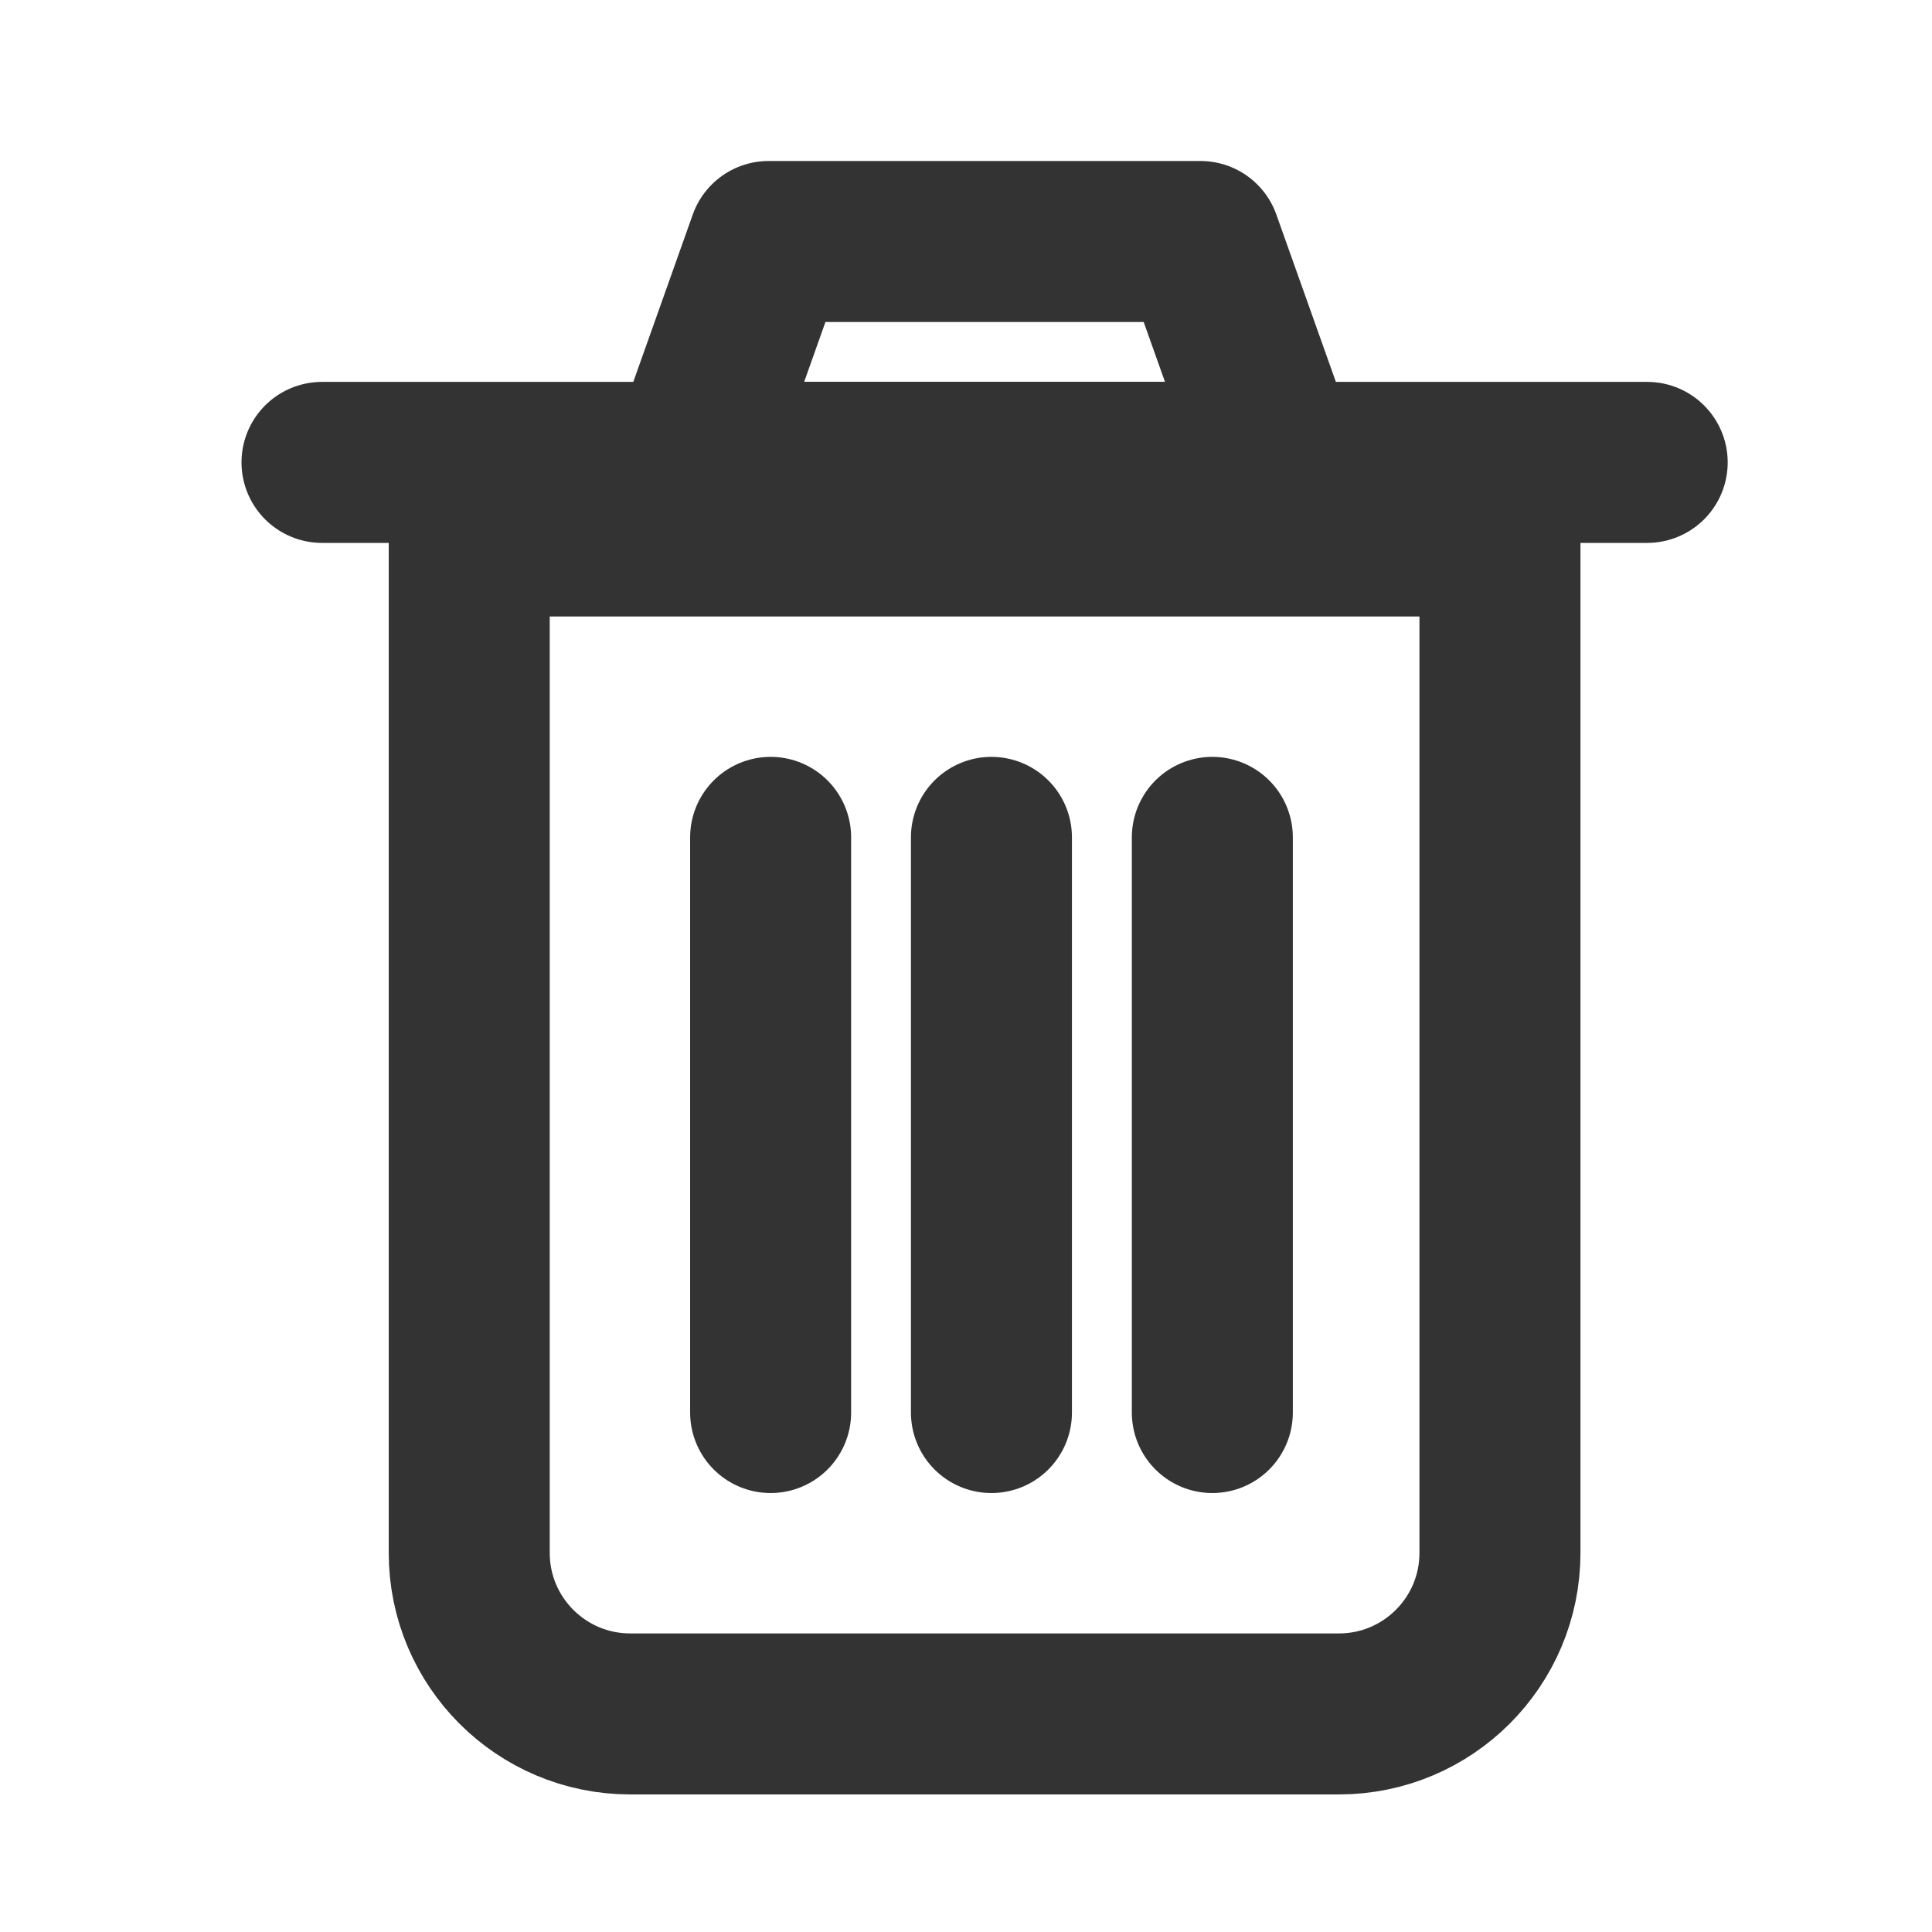
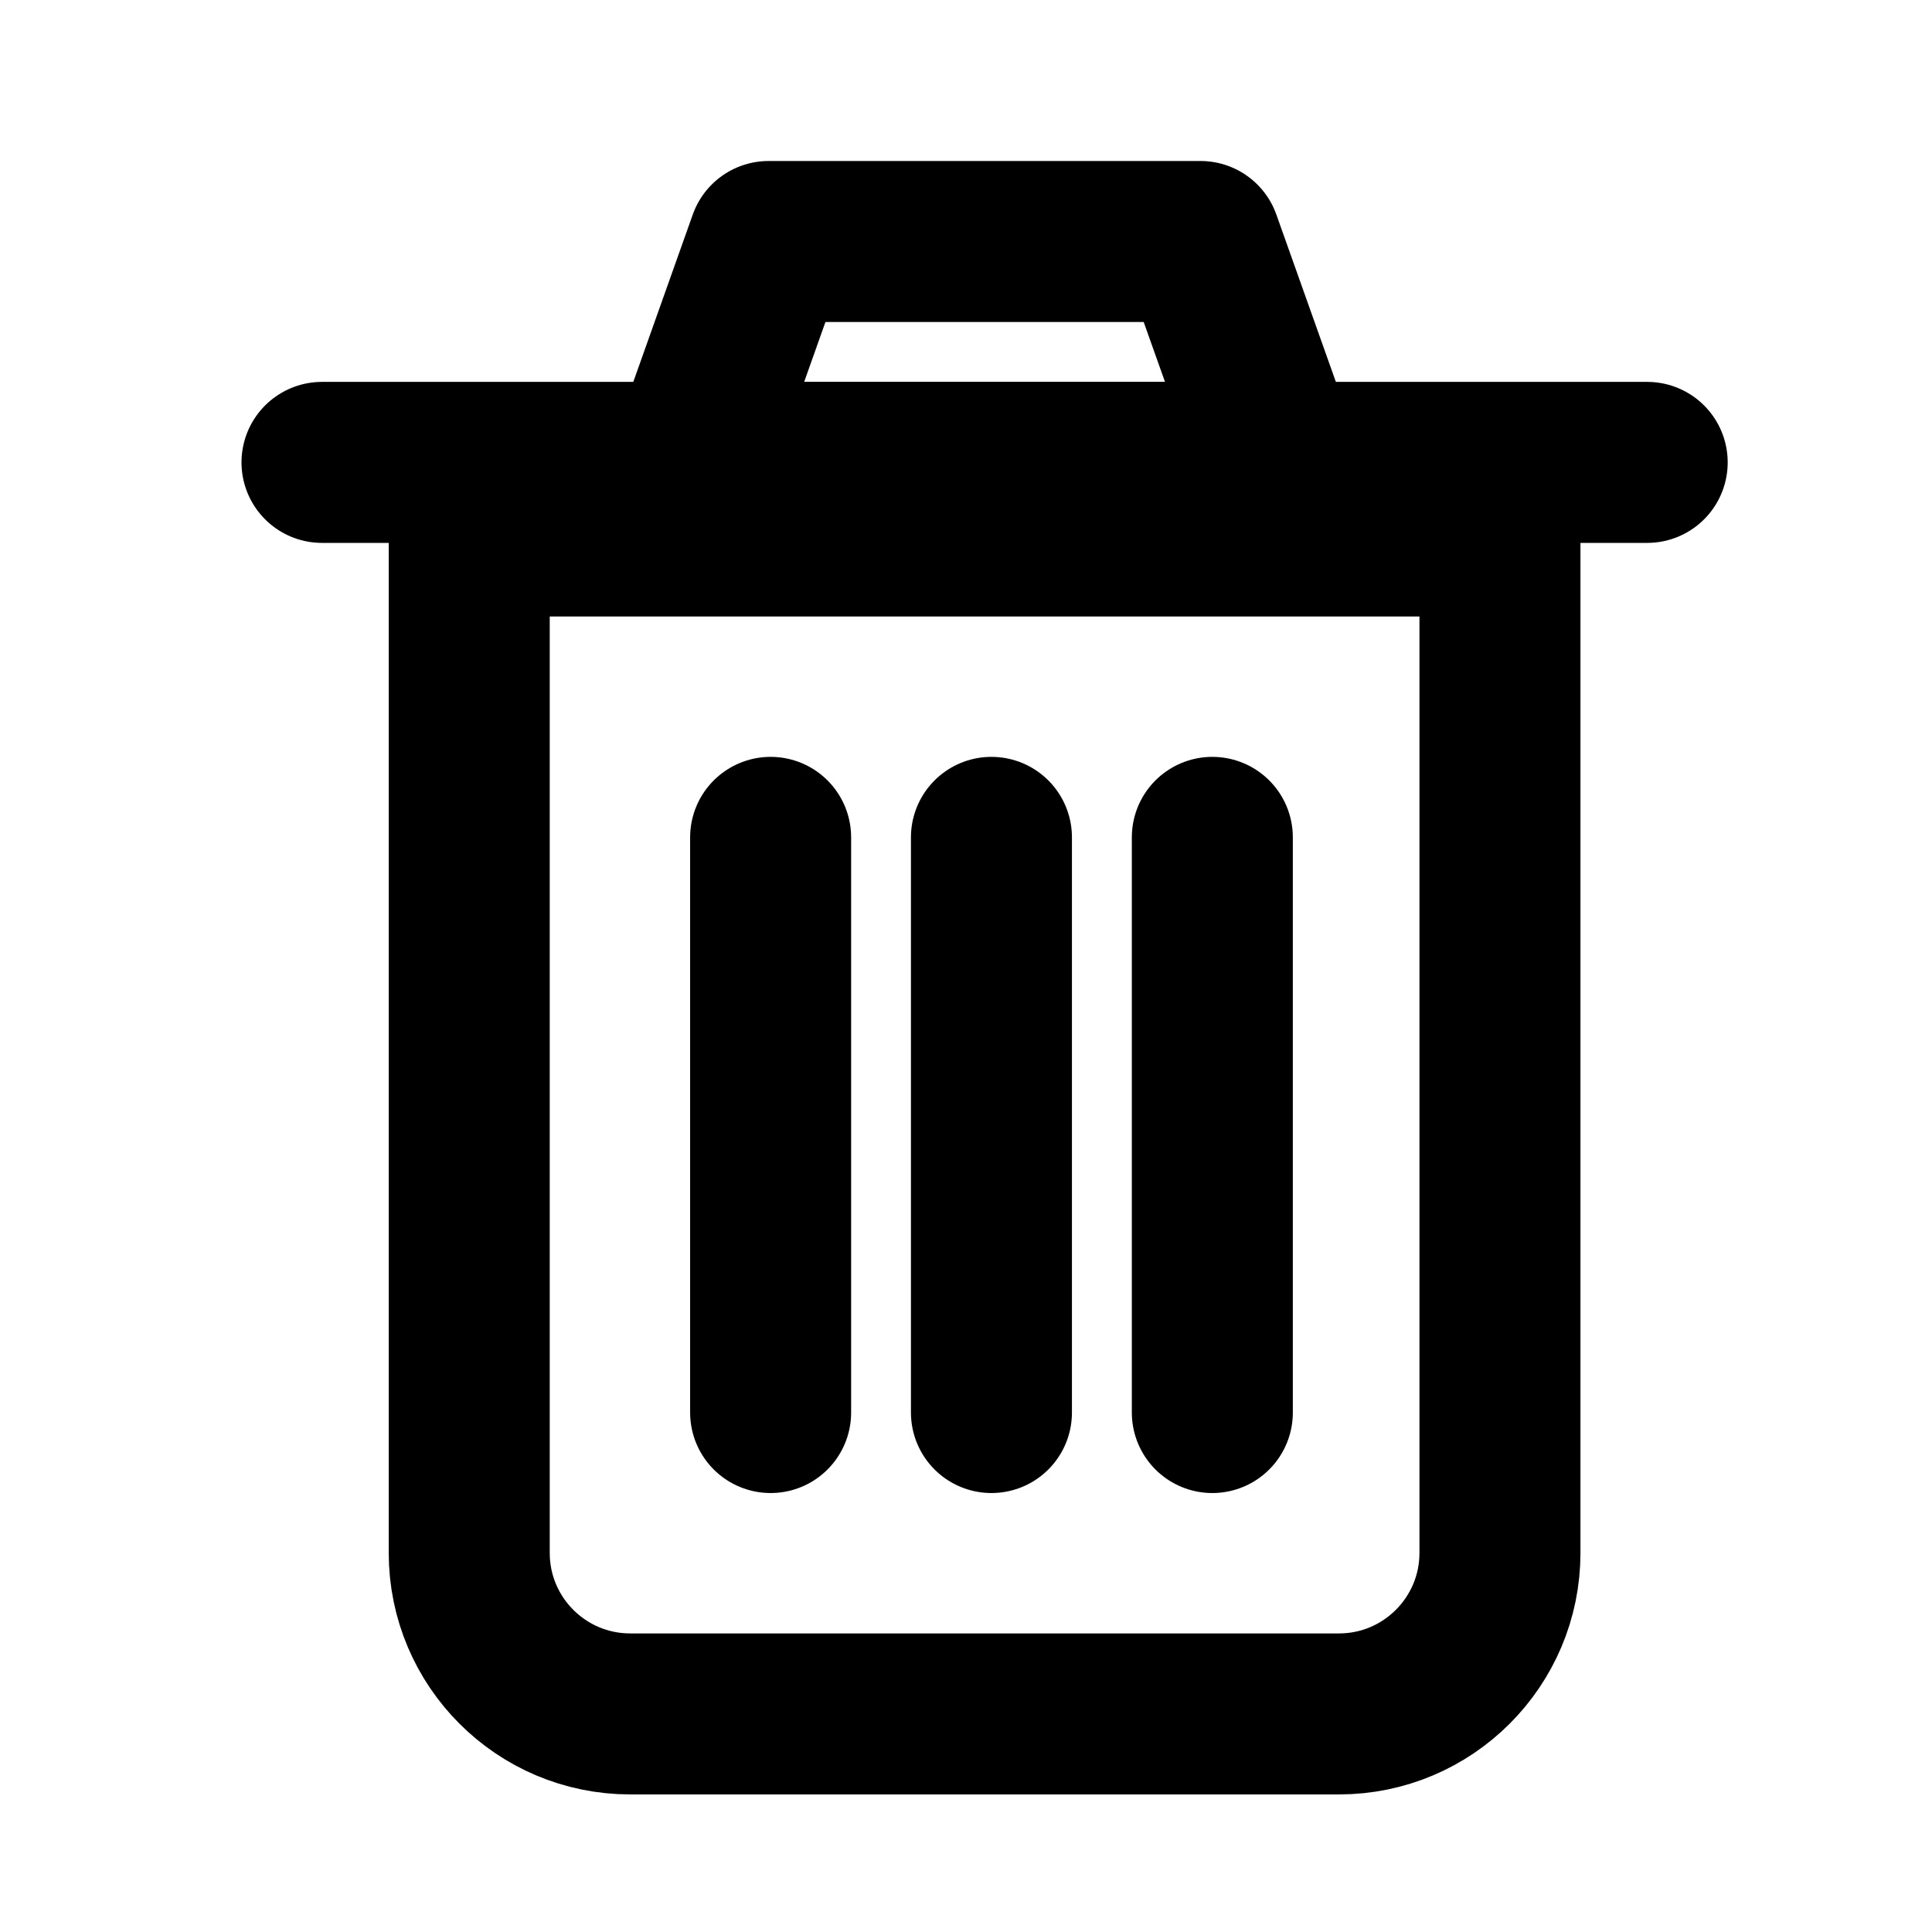
<svg xmlns="http://www.w3.org/2000/svg" width="24" height="24" viewBox="0 0 24 24" fill="none" stroke="currentColor" stroke-width="2" stroke-linecap="round" stroke-linejoin="round" class="hicon hicon-trash-1">
-   <path d="M5.829 6.658H18.633V19.291C18.633 20.395 17.737 21.291 16.633 21.291H7.829C6.724 21.291 5.829 20.395 5.829 19.291V6.658Z" stroke="#333333" stroke-width="2" stroke-linecap="round" stroke-linejoin="round" />
-   <path d="M4 5.744L20.462 5.744" stroke="#333333" stroke-width="2" stroke-linecap="round" stroke-linejoin="round" />
-   <path d="M14.913 3H9.548L8.573 5.744H15.889L14.913 3Z" stroke="#333333" stroke-width="2" stroke-linecap="round" stroke-linejoin="round" />
-   <line x1="12.316" y1="10.402" x2="12.316" y2="17.547" stroke="#333333" stroke-width="2" stroke-linecap="round" stroke-linejoin="round" />
-   <line x1="9.573" y1="10.402" x2="9.573" y2="17.547" stroke="#333333" stroke-width="2" stroke-linecap="round" stroke-linejoin="round" />
-   <line x1="15.06" y1="10.402" x2="15.06" y2="17.547" stroke="#333333" stroke-width="2" stroke-linecap="round" stroke-linejoin="round" />
+   <path d="M5.829 6.658H18.633V19.291C18.633 20.395 17.737 21.291 16.633 21.291H7.829C6.724 21.291 5.829 20.395 5.829 19.291V6.658Z" stroke="currentColor" stroke-width="2" stroke-linecap="round" stroke-linejoin="round" />
+   <path d="M4 5.744L20.462 5.744" stroke="currentColor" stroke-width="2" stroke-linecap="round" stroke-linejoin="round" />
+   <path d="M14.913 3H9.548L8.573 5.744H15.889L14.913 3Z" stroke="currentColor" stroke-width="2" stroke-linecap="round" stroke-linejoin="round" />
+   <line x1="12.316" y1="10.402" x2="12.316" y2="17.547" stroke="currentColor" stroke-width="2" stroke-linecap="round" stroke-linejoin="round" />
+   <line x1="9.573" y1="10.402" x2="9.573" y2="17.547" stroke="currentColor" stroke-width="2" stroke-linecap="round" stroke-linejoin="round" />
+   <line x1="15.06" y1="10.402" x2="15.06" y2="17.547" stroke="currentColor" stroke-width="2" stroke-linecap="round" stroke-linejoin="round" />
</svg>
